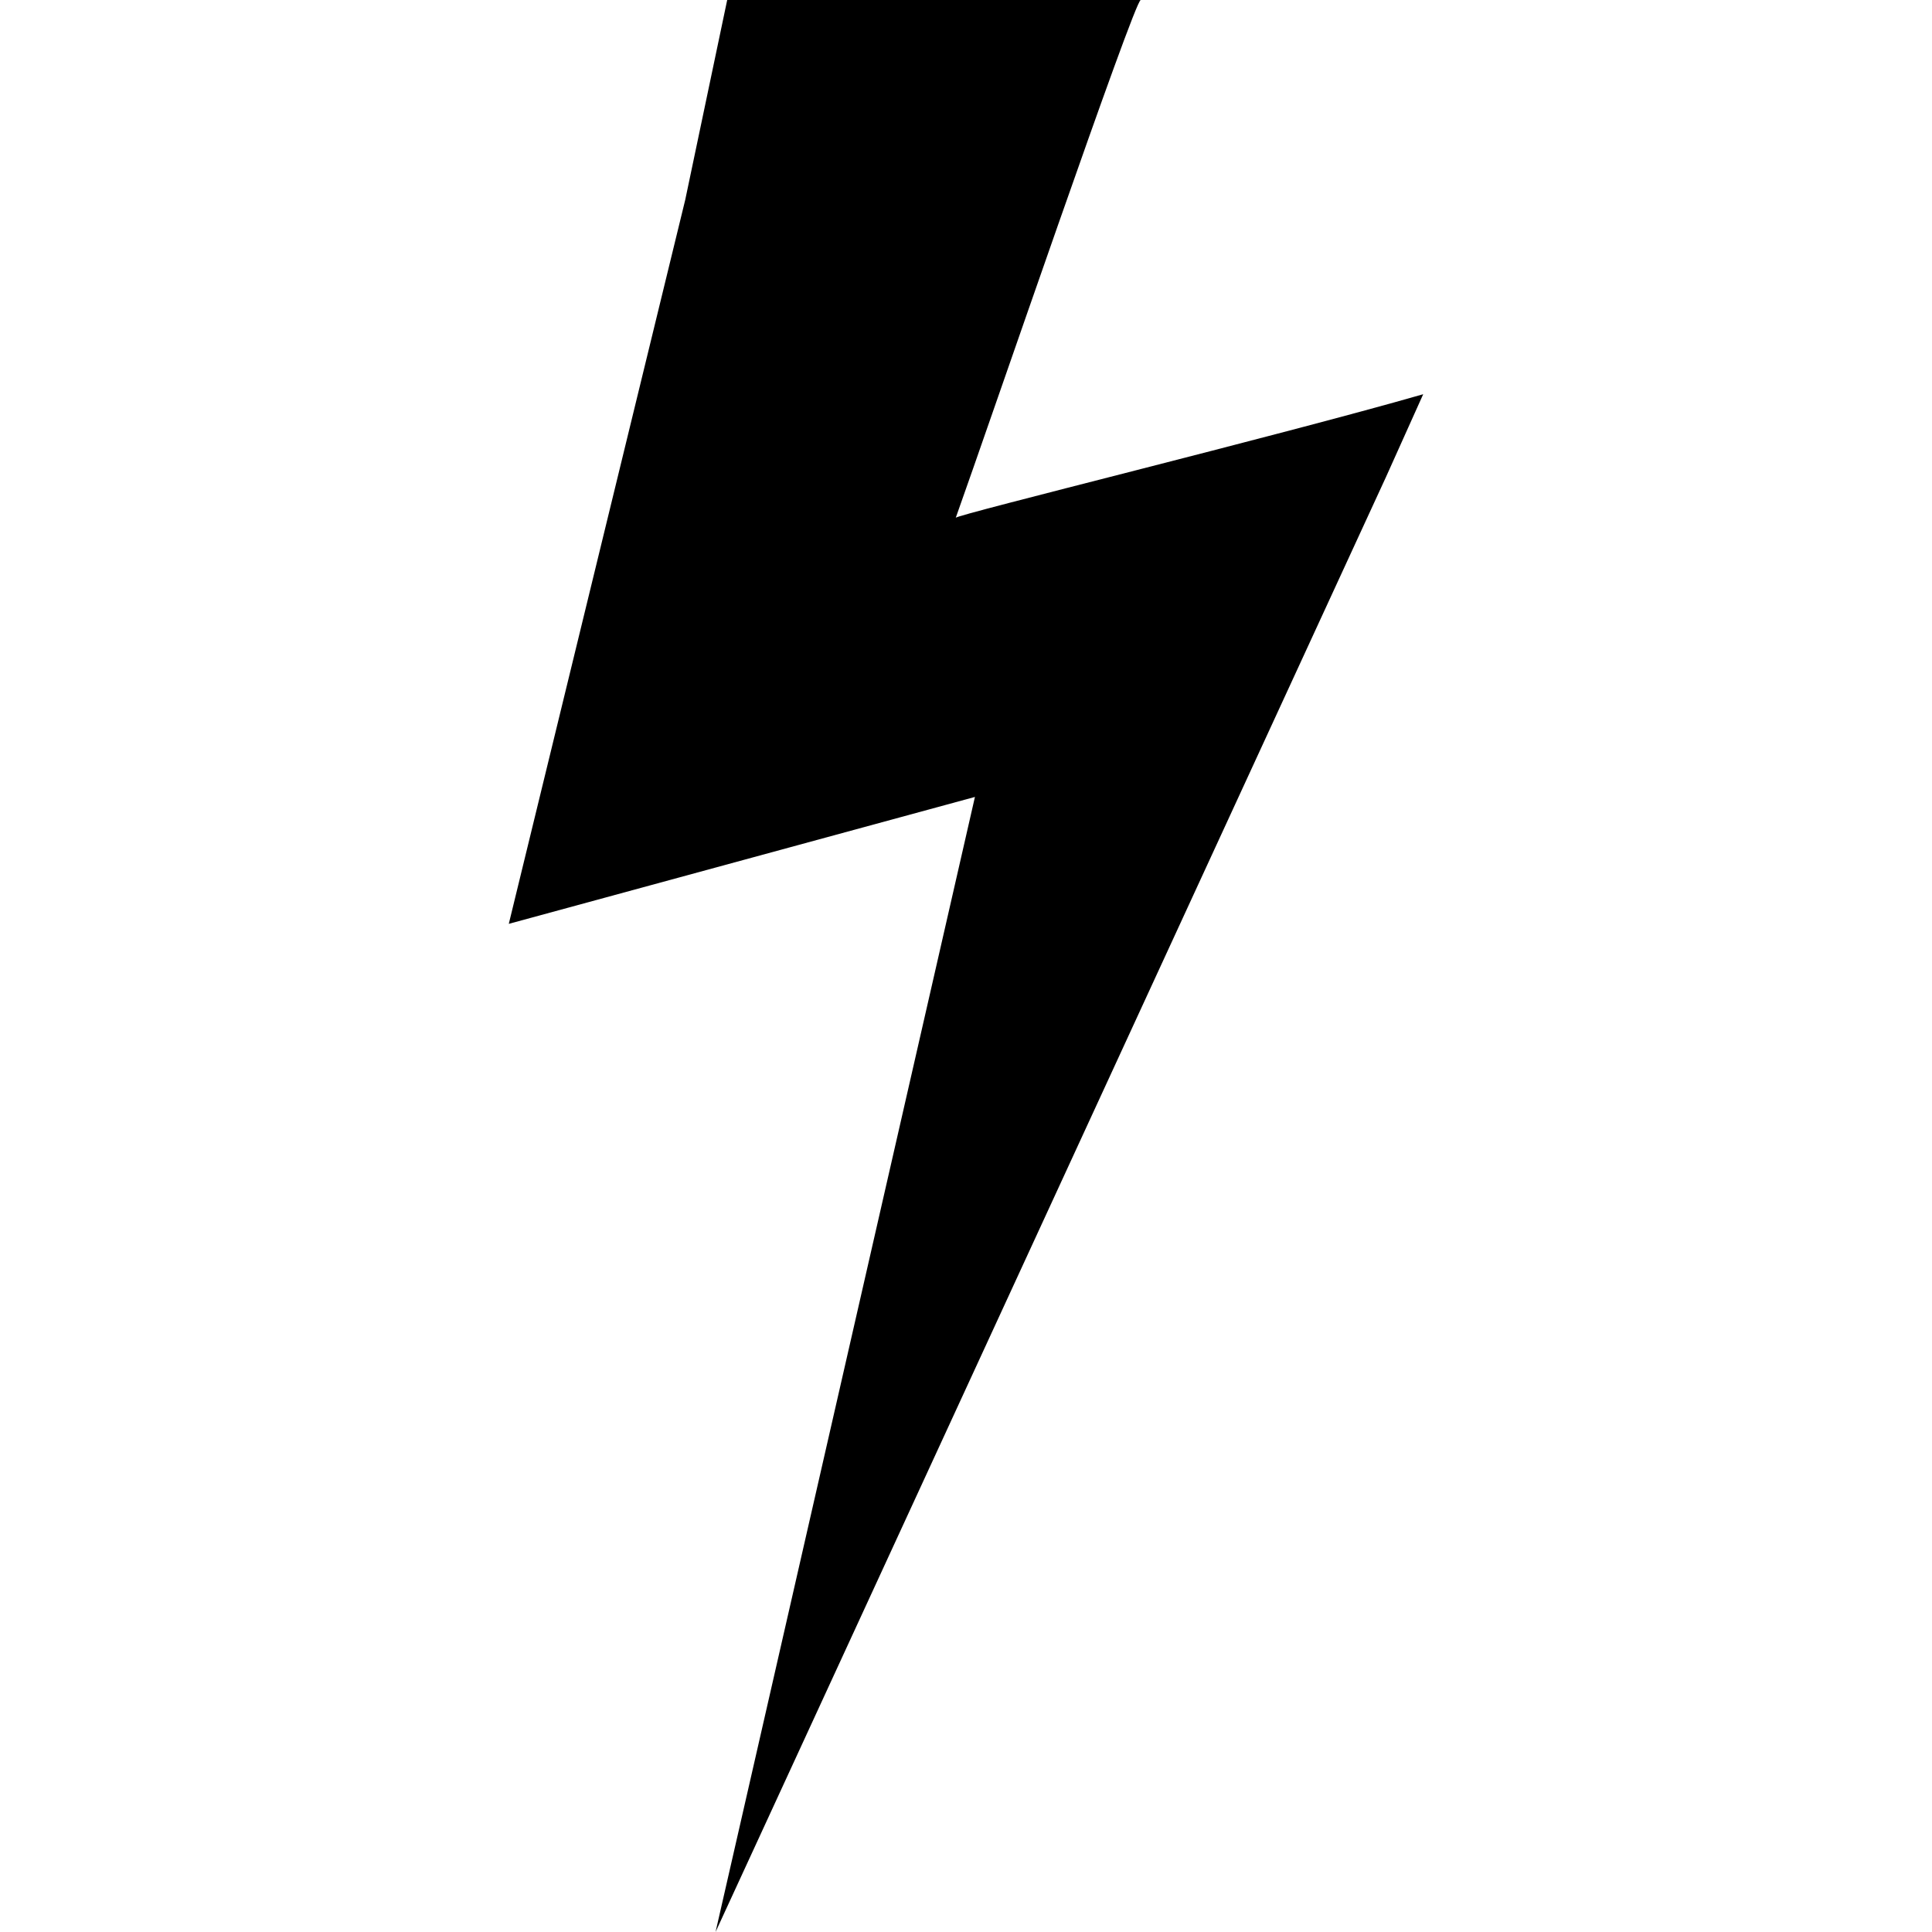
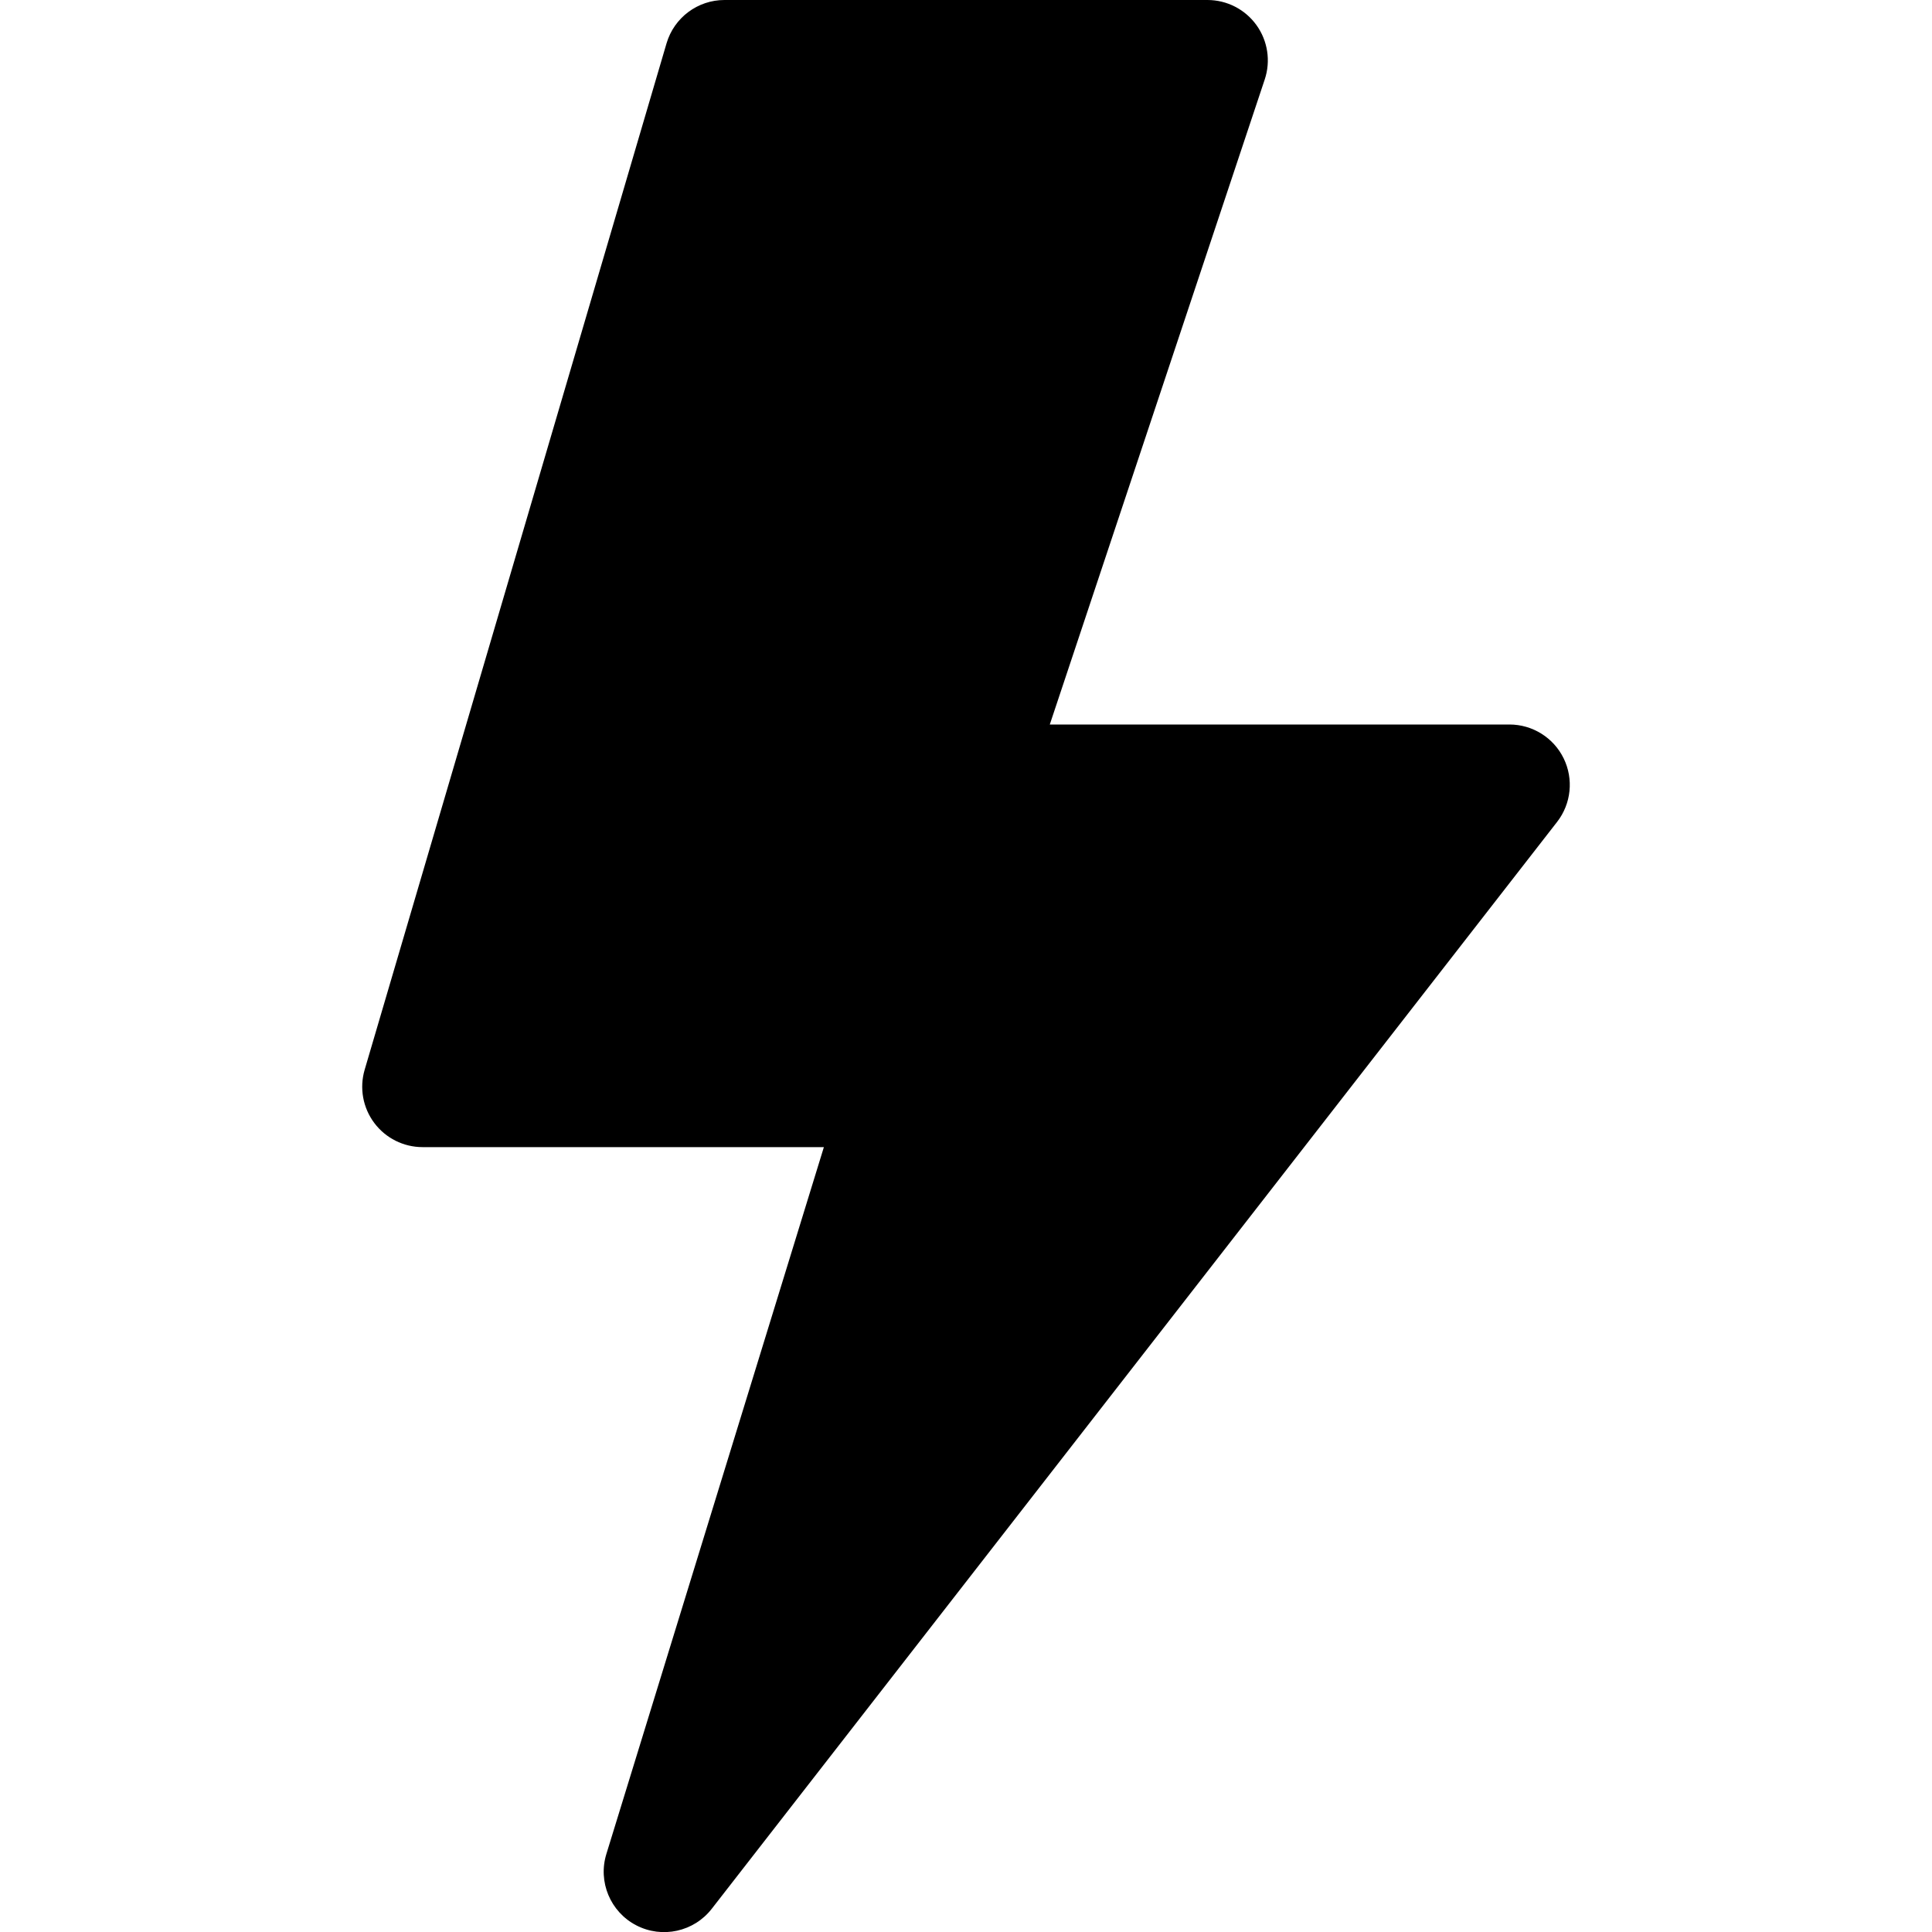
- <svg xmlns="http://www.w3.org/2000/svg" version="1.1" viewBox="0 0 560.317 560.316">
-   <g>
-     <g>
-       <path d="M207.523,560.316c0,0,194.42-421.925,194.444-421.986l10.79-23.997c-41.824,12.02-135.271,34.902-135.57,35.833    C286.96,122.816,329.017,0,330.829,0c-39.976,0-79.952,0-119.927,0l-12.167,57.938l-51.176,209.995l135.191-36.806    L207.523,560.316z" />
-     </g>
-   </g>
+ <svg xmlns="http://www.w3.org/2000/svg" viewBox="0 0 16 16">
+   <path d="M5.52.359A.5.5 0 0 1 6 0h4a.5.5 0 0 1 .474.658L8.694 6H12.5a.5.5 0 0 1 .395.807l-7 9a.5.5 0 0 1-.873-.454L6.823 9.5H3.5a.5.5 0 0 1-.48-.641l2.5-8.5z" />
</svg>
